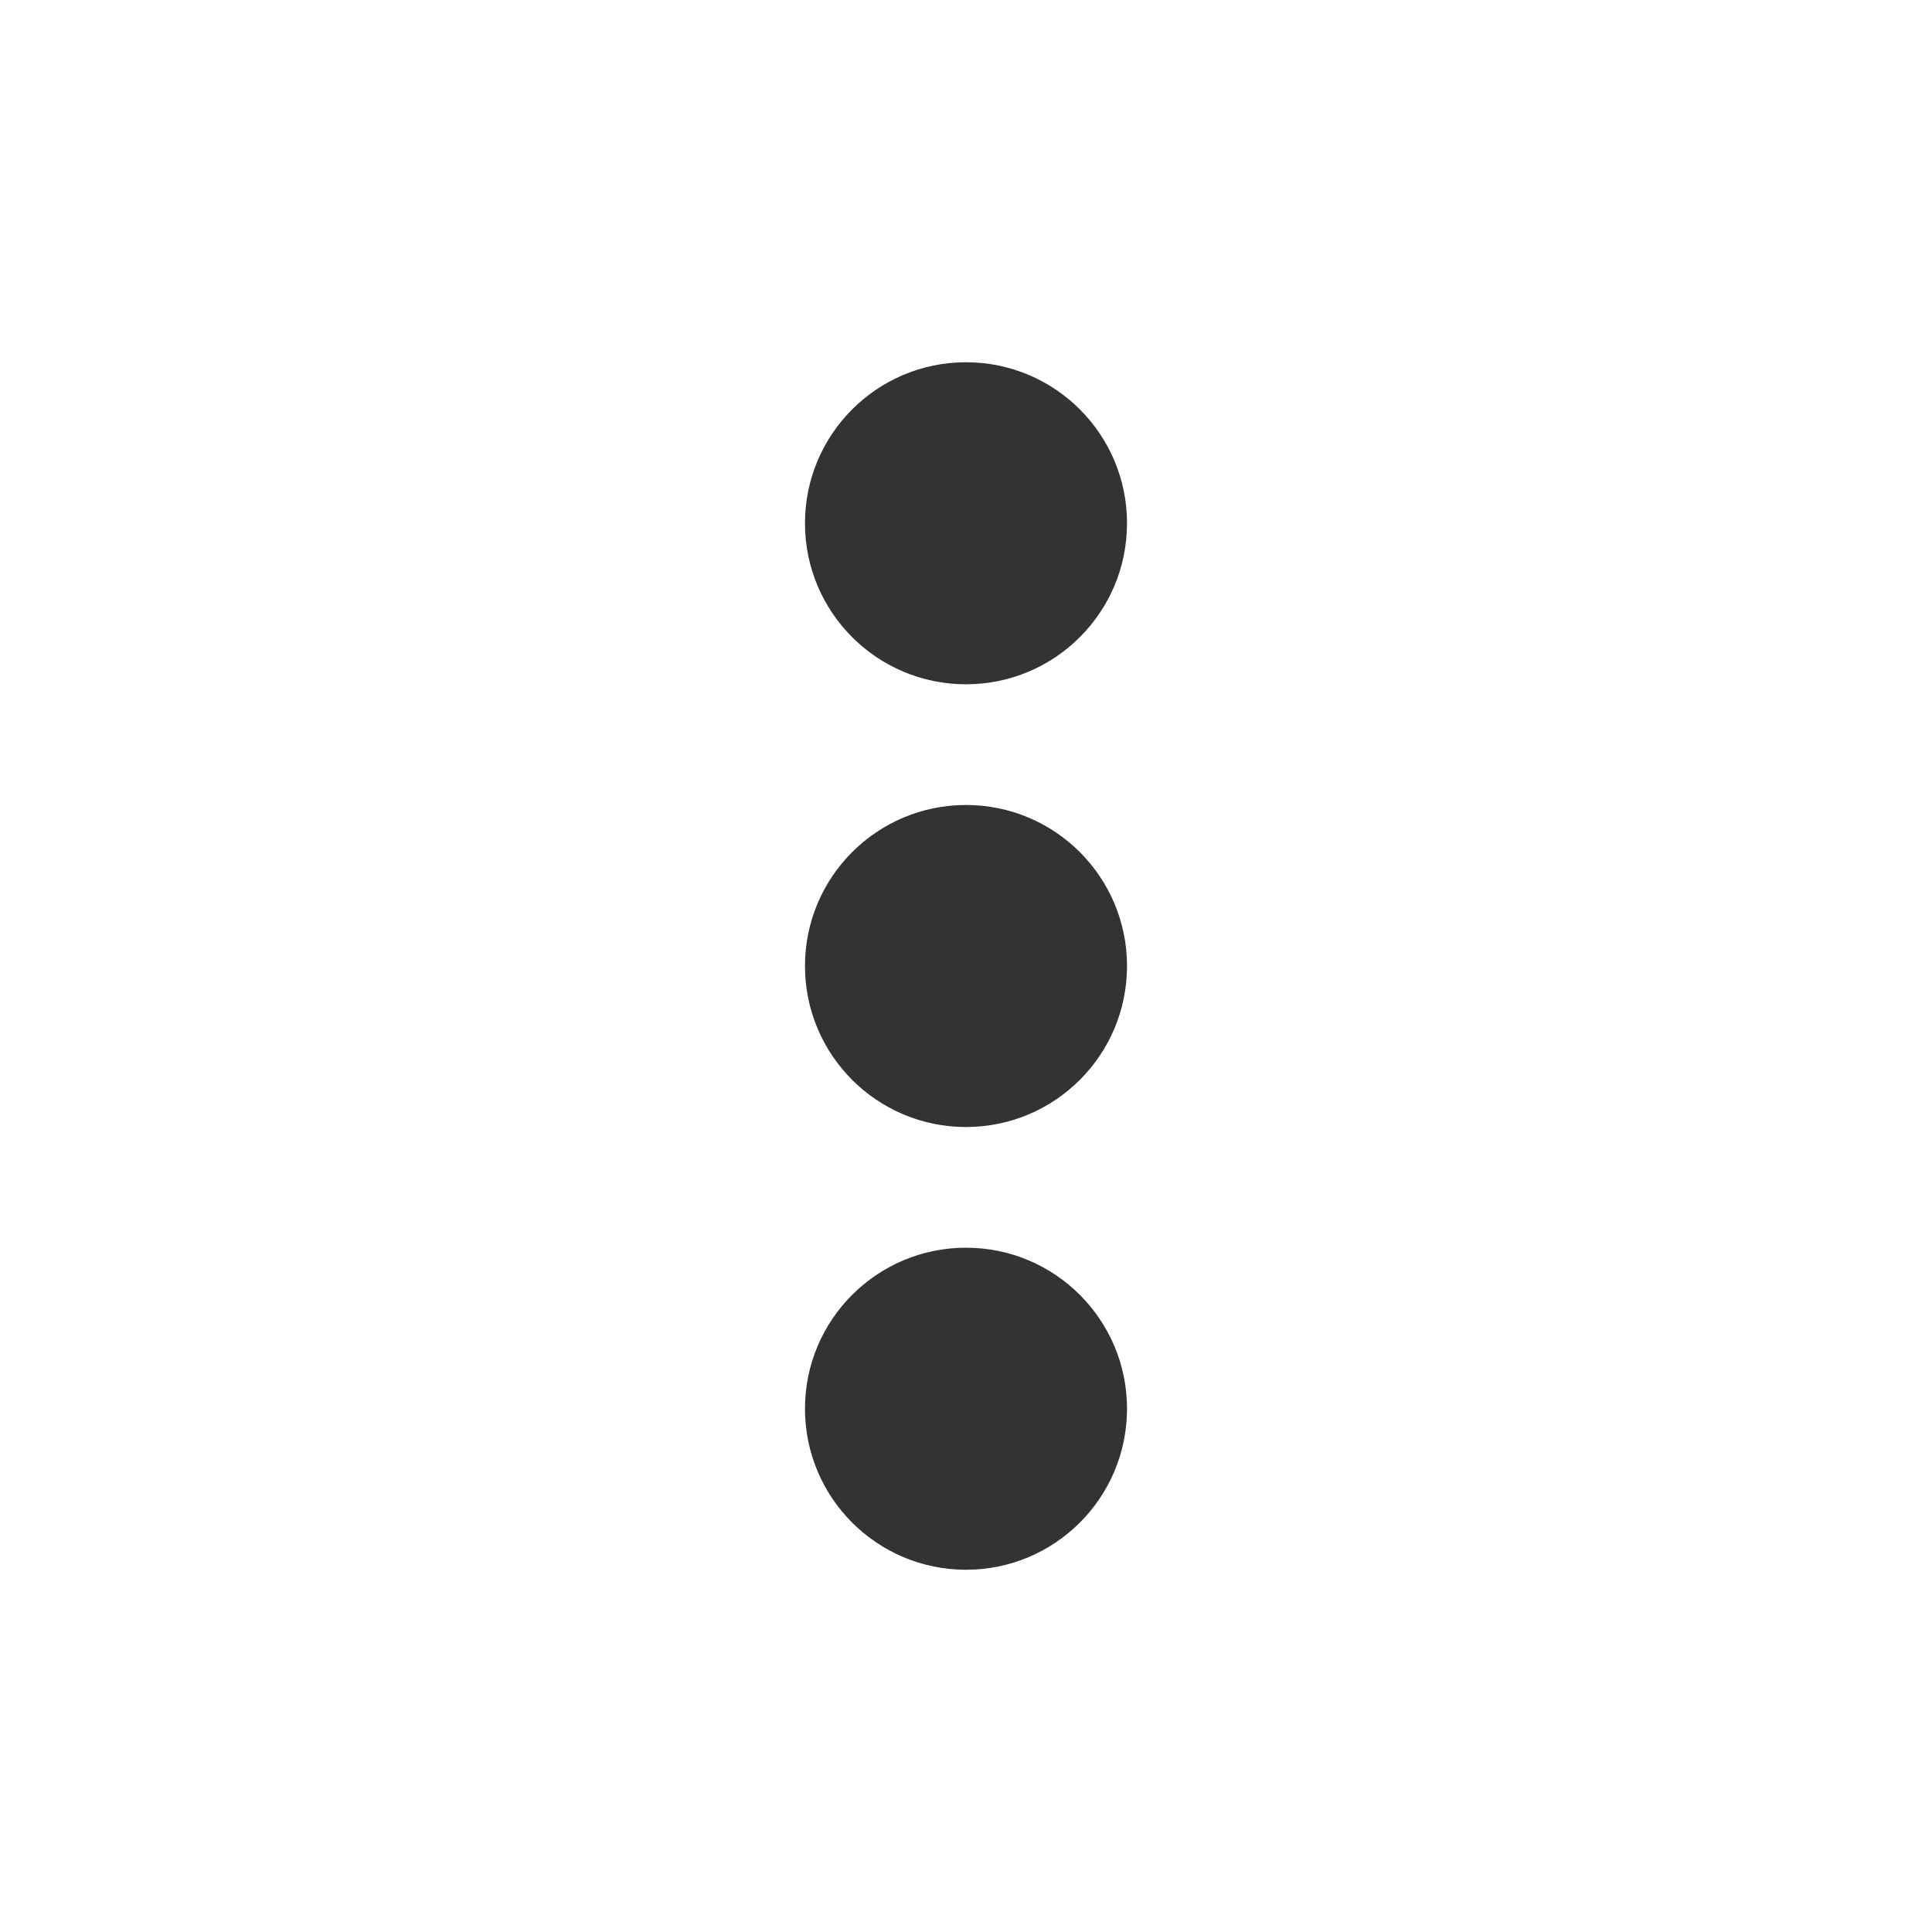
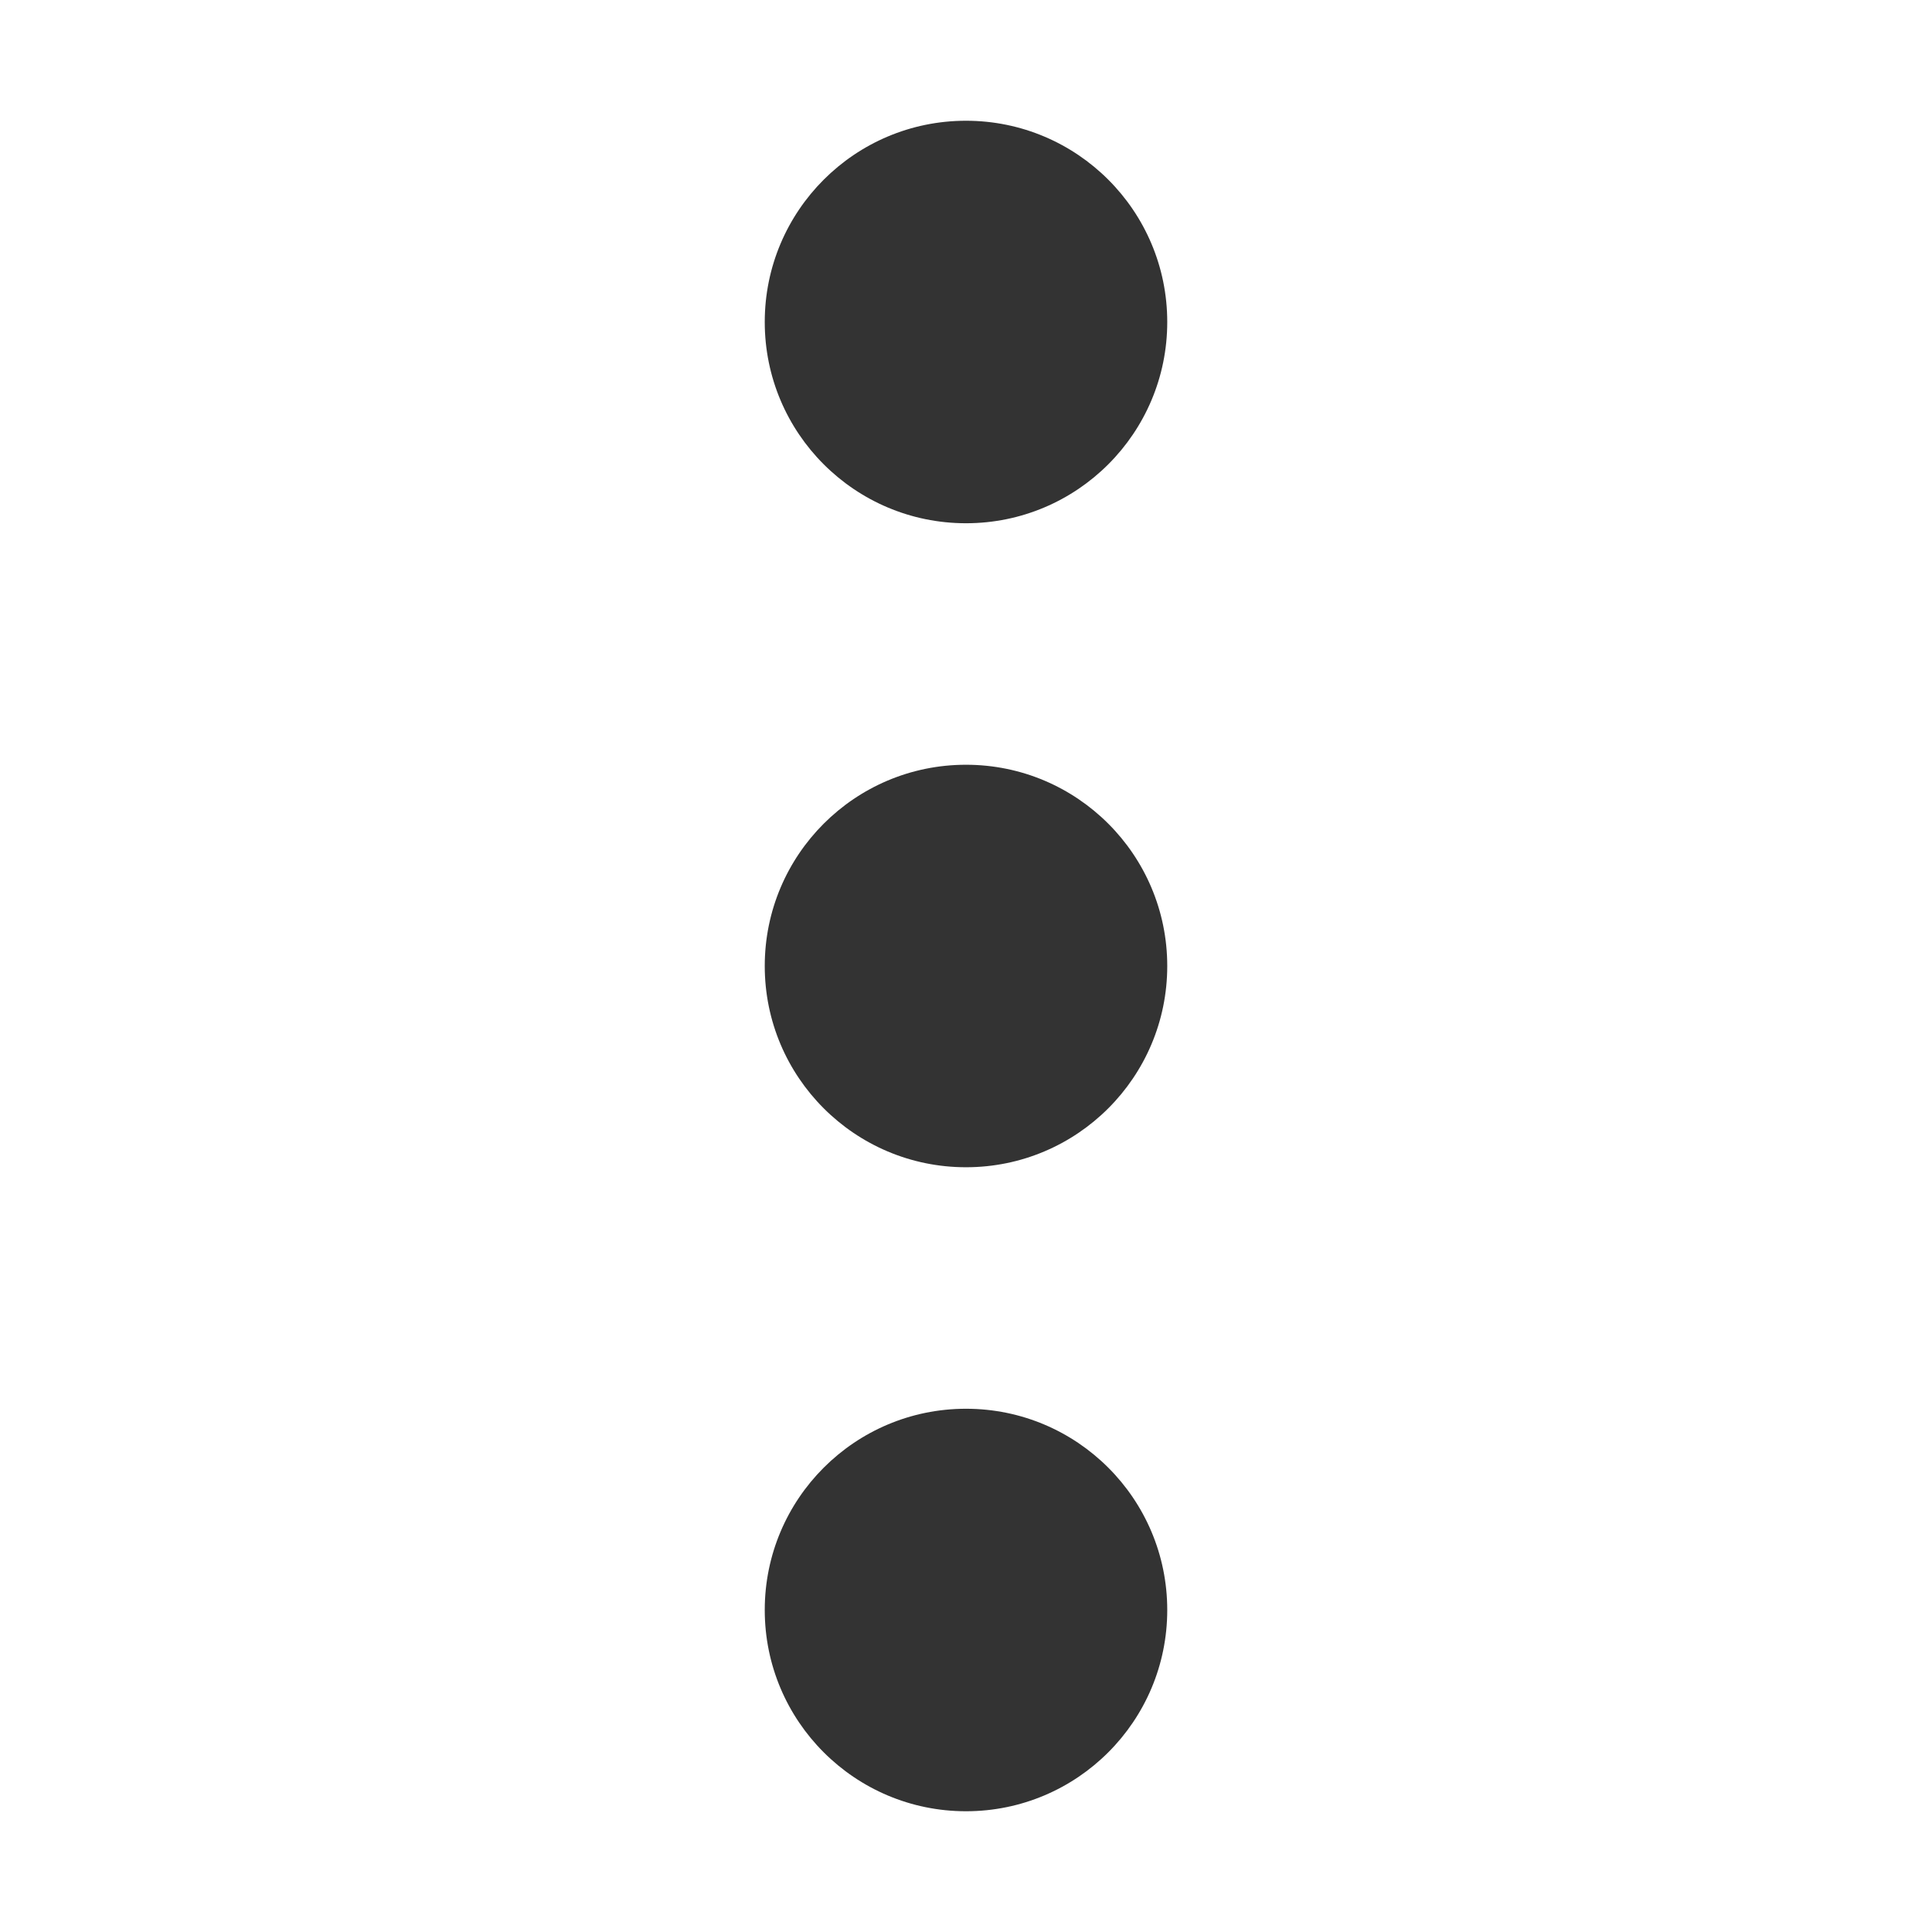
- <svg xmlns="http://www.w3.org/2000/svg" version="1.1" width="32" height="32" viewBox="0 0 32 32">
-   <path fill="#333" d="M18.667 23.333c0 1.473-1.194 2.667-2.667 2.667s-2.667-1.194-2.667-2.667c0-1.473 1.194-2.667 2.667-2.667v0c1.473 0 2.667 1.194 2.667 2.667v0zM16 13.333c-1.473 0-2.667 1.194-2.667 2.667s1.194 2.667 2.667 2.667c1.473 0 2.667-1.194 2.667-2.667v0c0-1.473-1.194-2.667-2.667-2.667v0zM16 6c-1.473 0-2.667 1.194-2.667 2.667s1.194 2.667 2.667 2.667c1.473 0 2.667-1.194 2.667-2.667v0c0-1.473-1.194-2.667-2.667-2.667v0z" />
+ <svg xmlns="http://www.w3.org/2000/svg" viewBox="0 0 96 96">
+   <path d="M58 80a10 10 0 1 1-10-10 10 10 0 0 1 10 10zM48 38a10 10 0 1 0 10 10 10 10 0 0 0-10-10zm0-32a10 10 0 1 0 10 10A10 10 0 0 0 48 6z" fill="#333" />
</svg>
